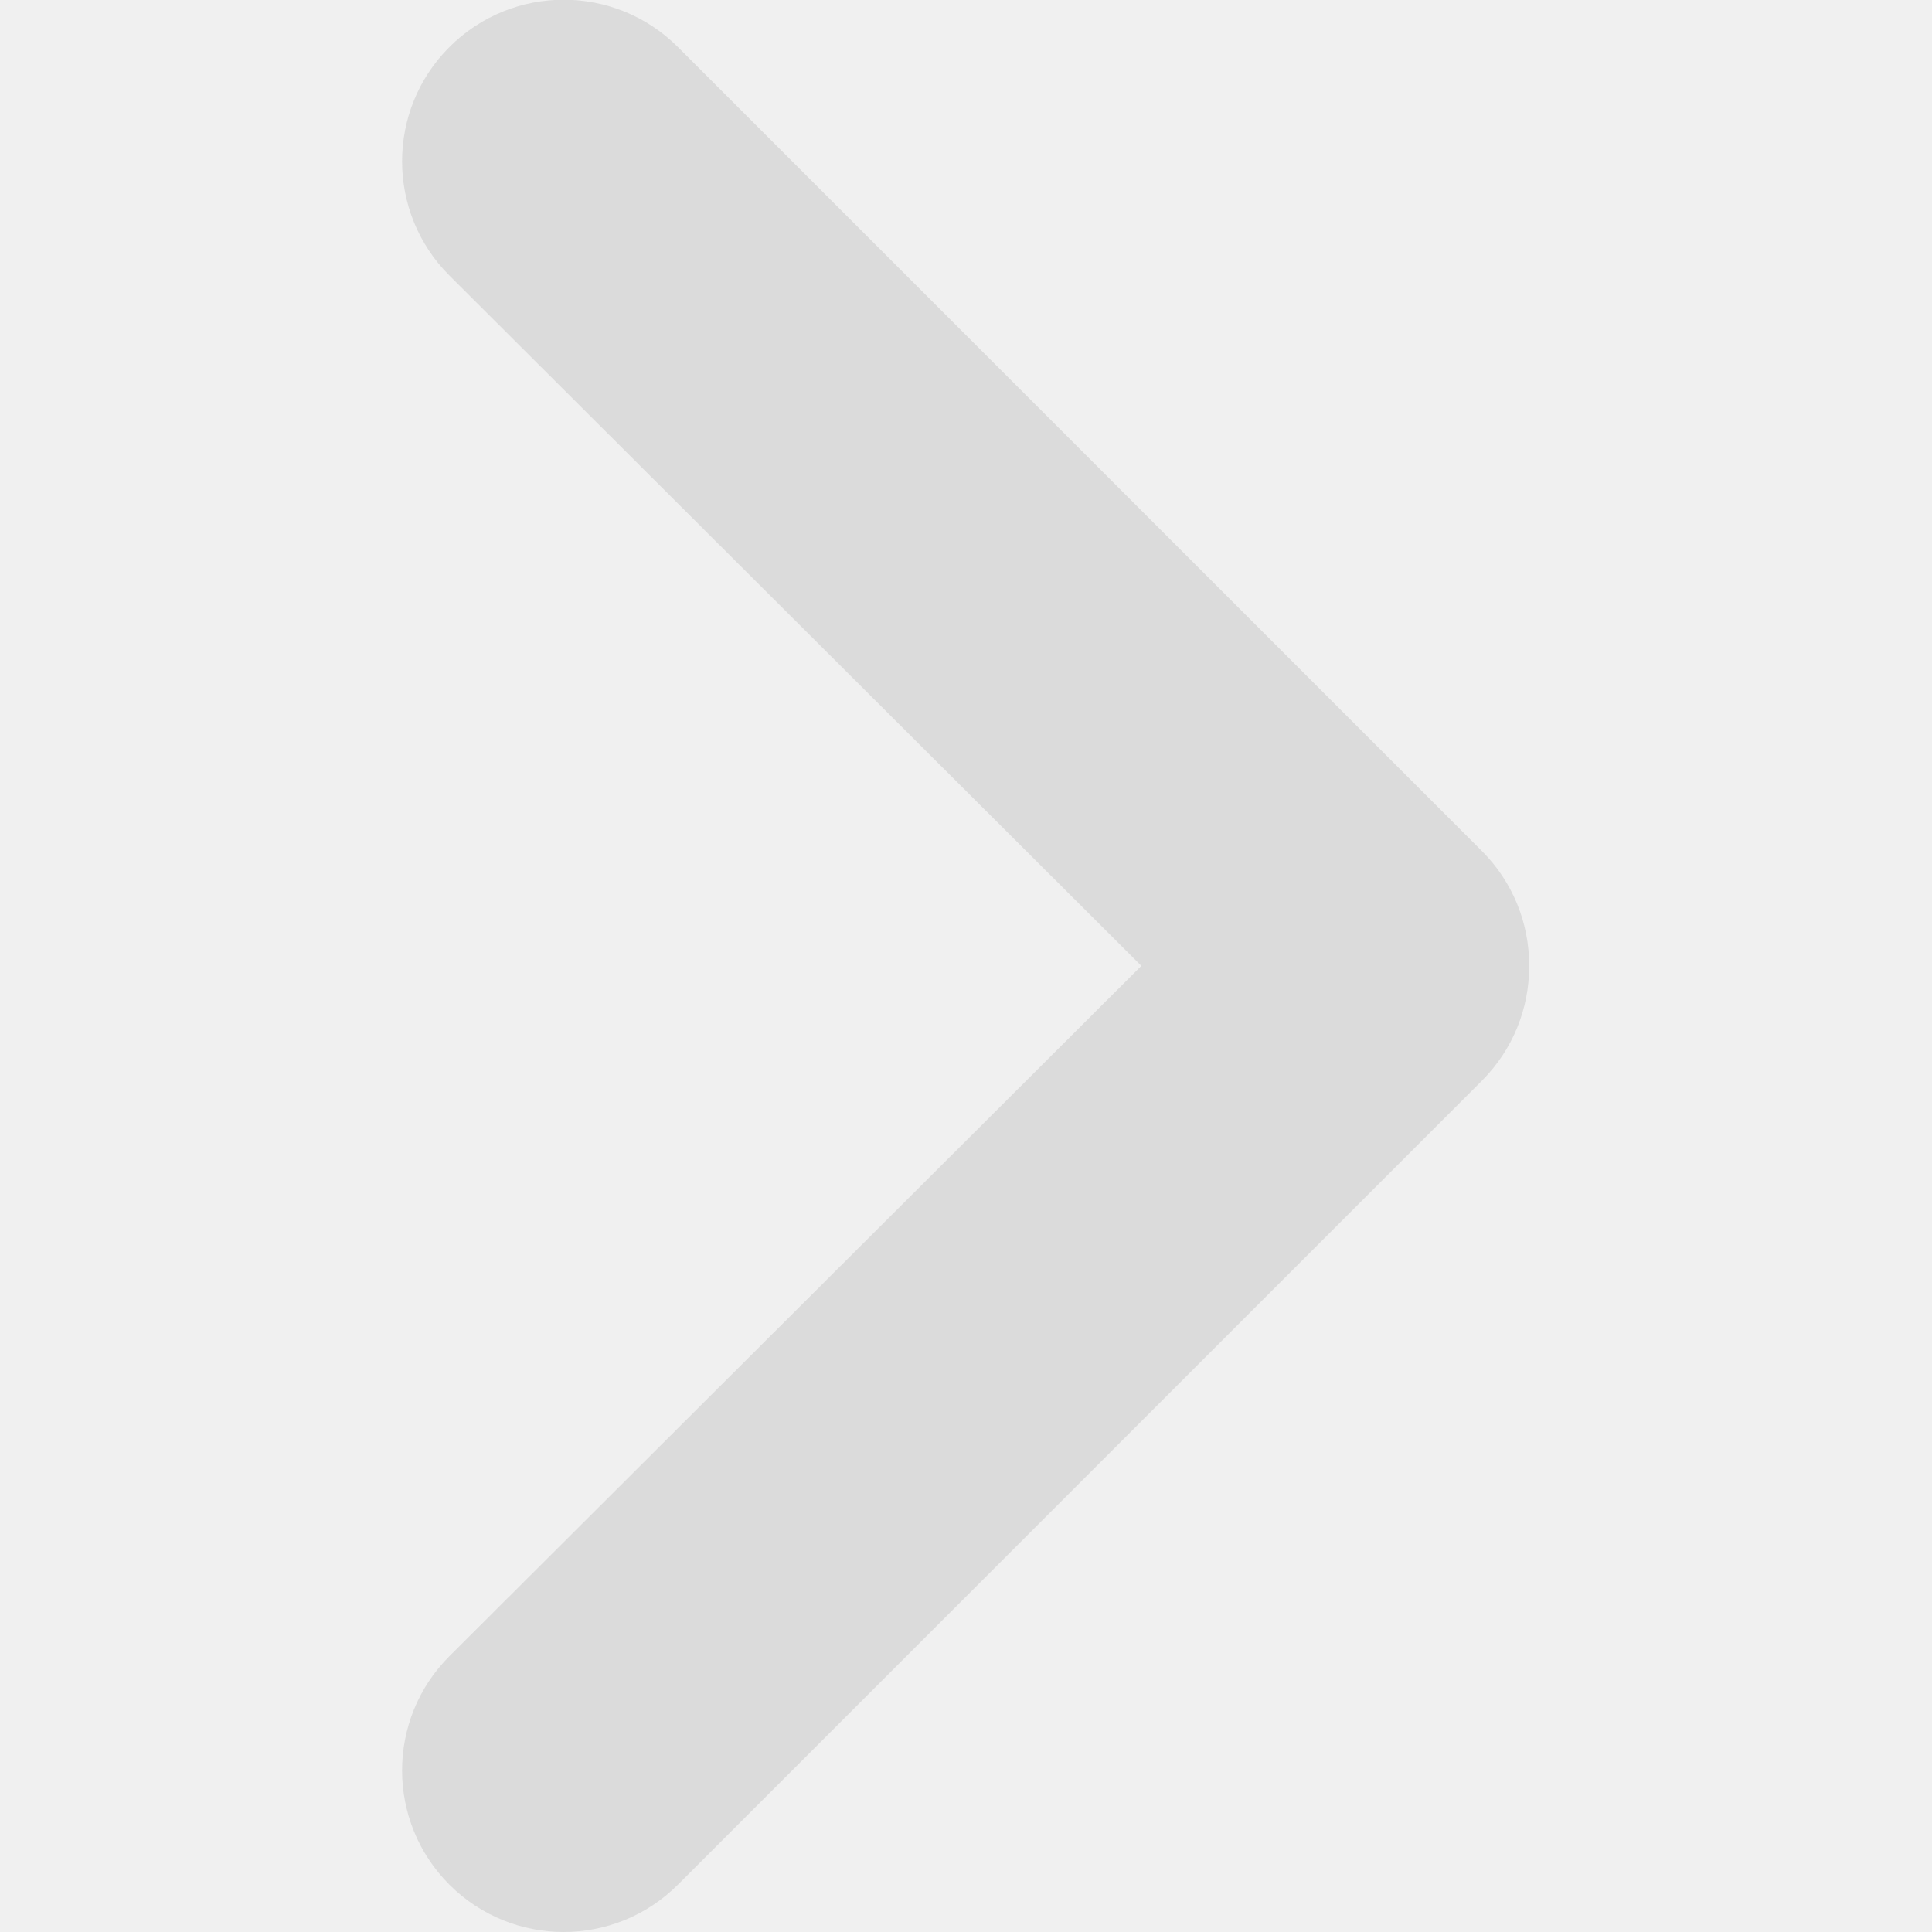
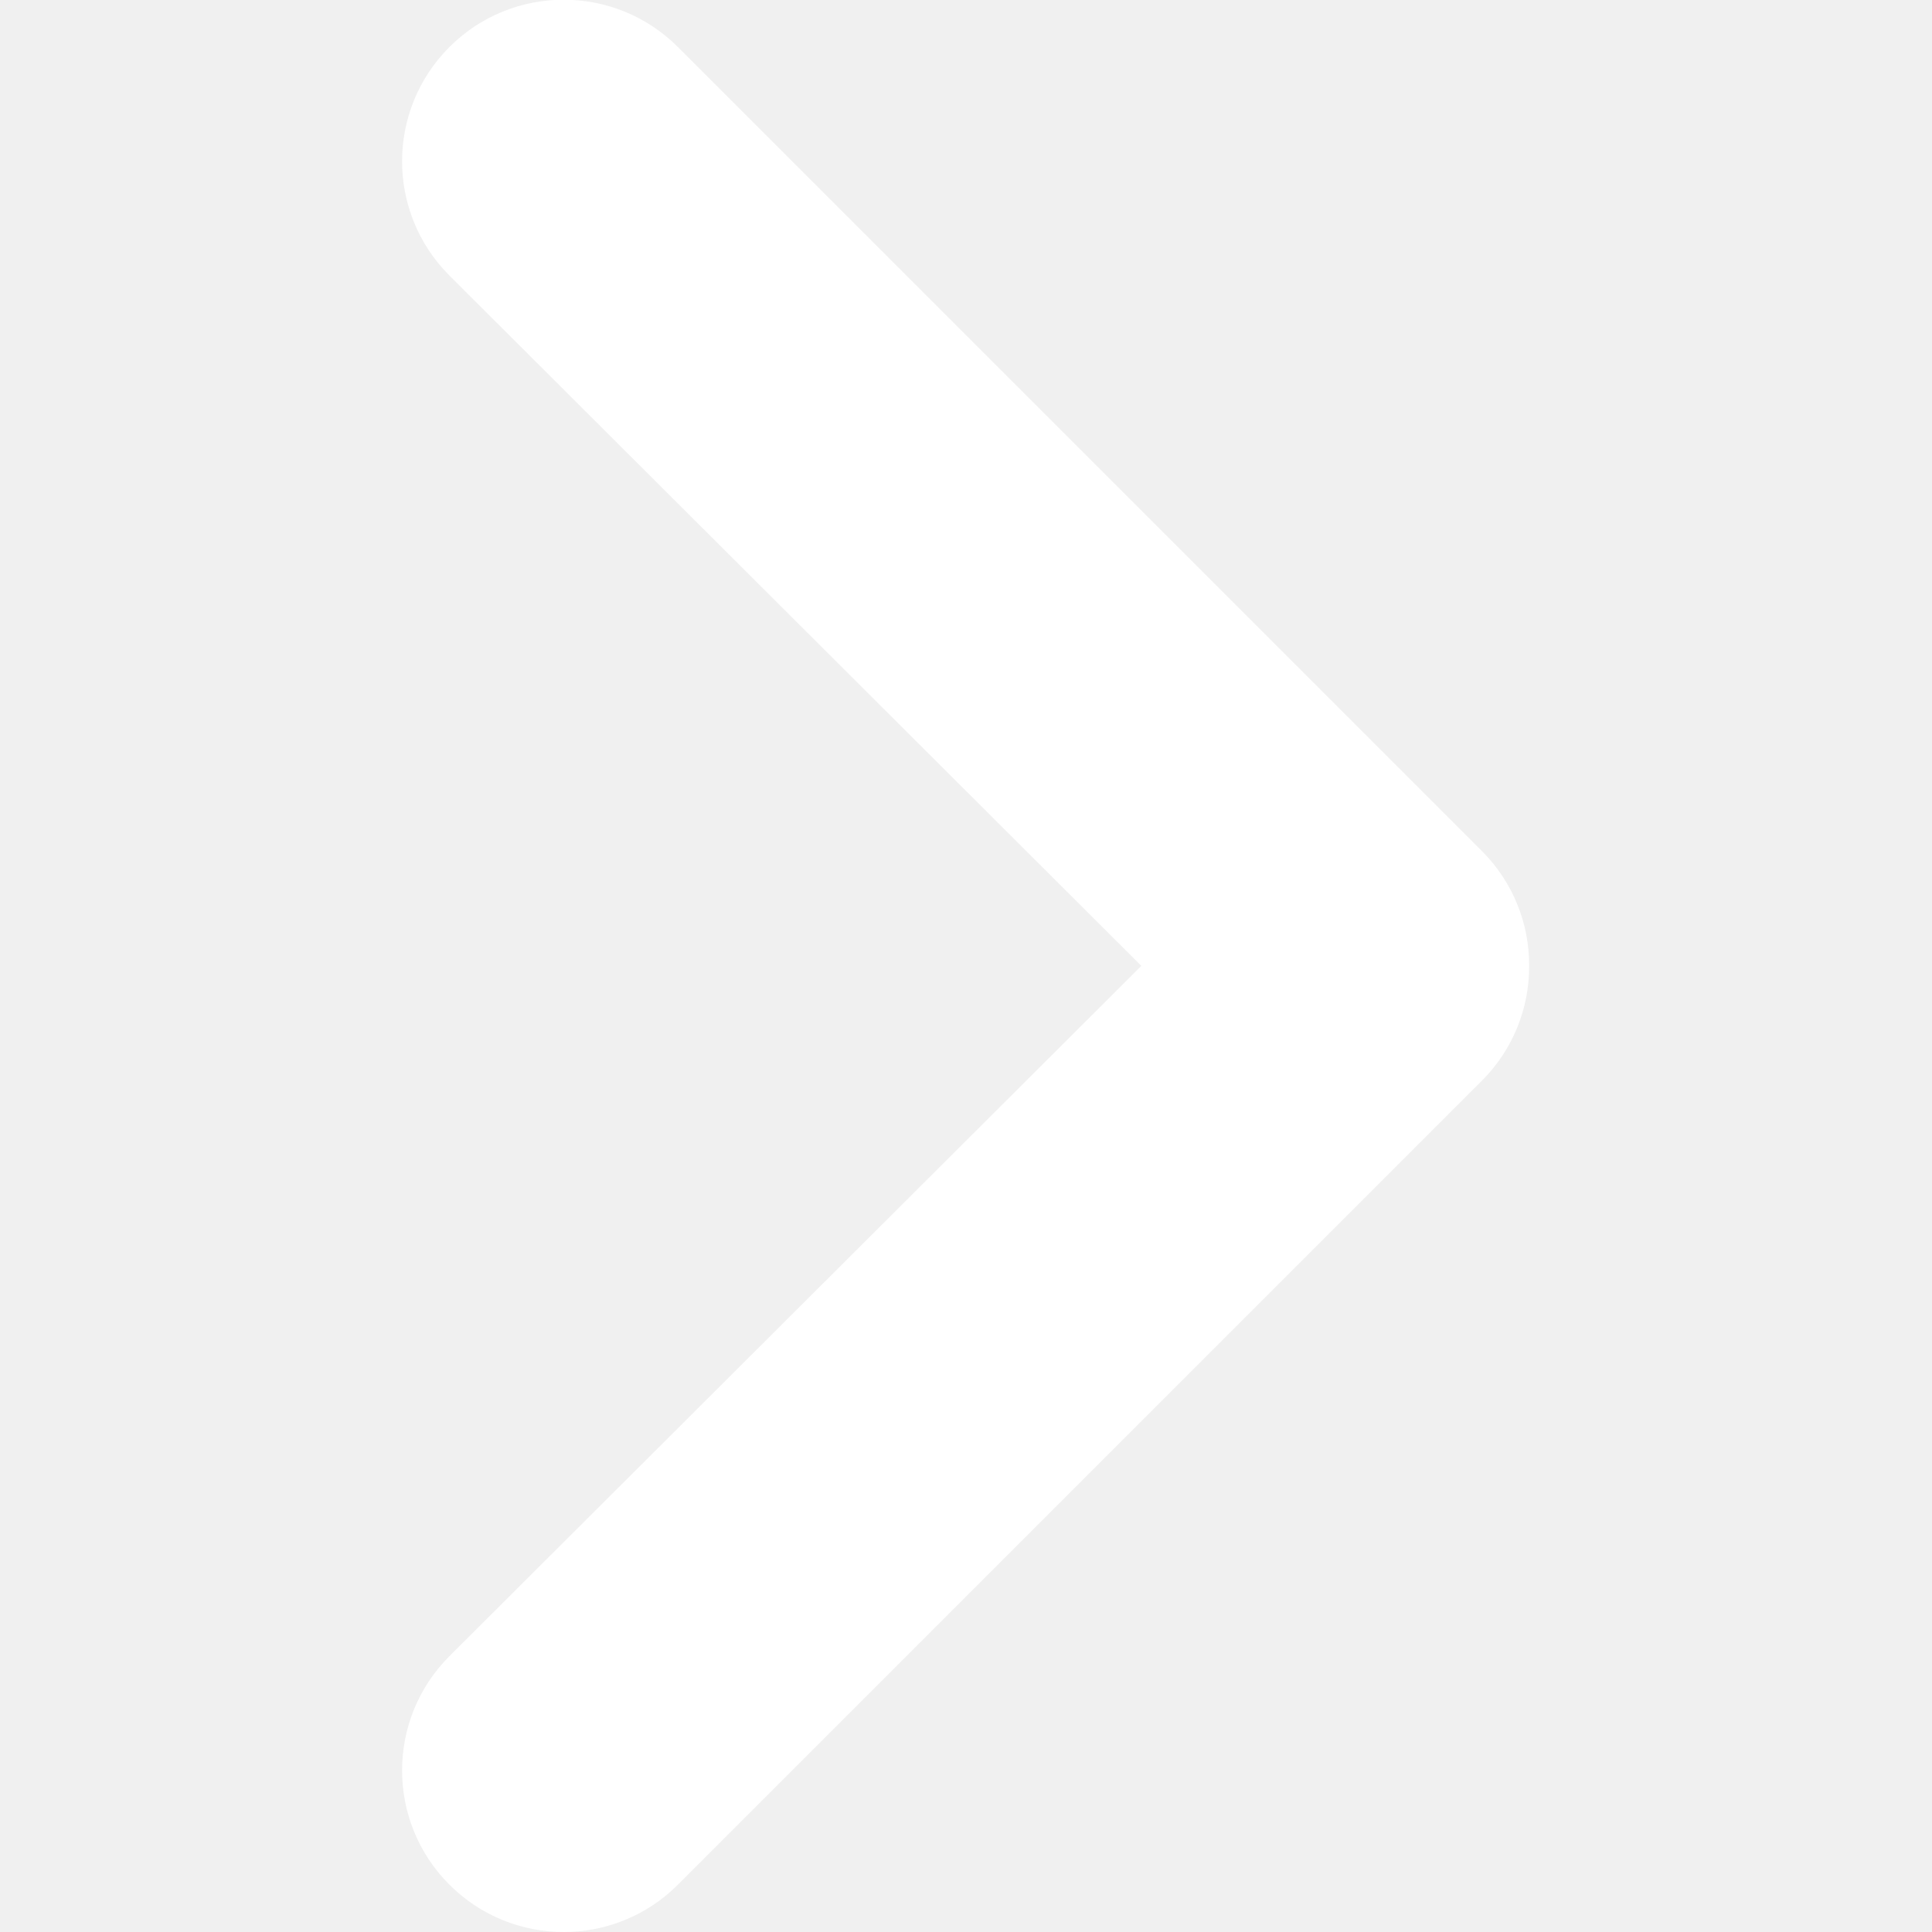
<svg xmlns="http://www.w3.org/2000/svg" t="1606372463338" class="icon" viewBox="0 0 1024 1024" version="1.1" p-id="3098" width="16" height="16">
-   <path d="M810.476 511.926a85.288 85.288 0 0 1-24.733 60.554l-426.438 426.438a85.288 85.288 0 0 1-121.108-121.108L604.933 511.926 238.197 146.042A85.288 85.288 0 0 1 359.305 24.934l426.438 426.438A85.288 85.288 0 0 1 810.476 511.926z" fill="#dbdbdb" p-id="3099" />
+   <path d="M810.476 511.926a85.288 85.288 0 0 1-24.733 60.554l-426.438 426.438a85.288 85.288 0 0 1-121.108-121.108L604.933 511.926 238.197 146.042A85.288 85.288 0 0 1 359.305 24.934l426.438 426.438A85.288 85.288 0 0 1 810.476 511.926z" fill="#ffffff" p-id="3099" />
</svg>
